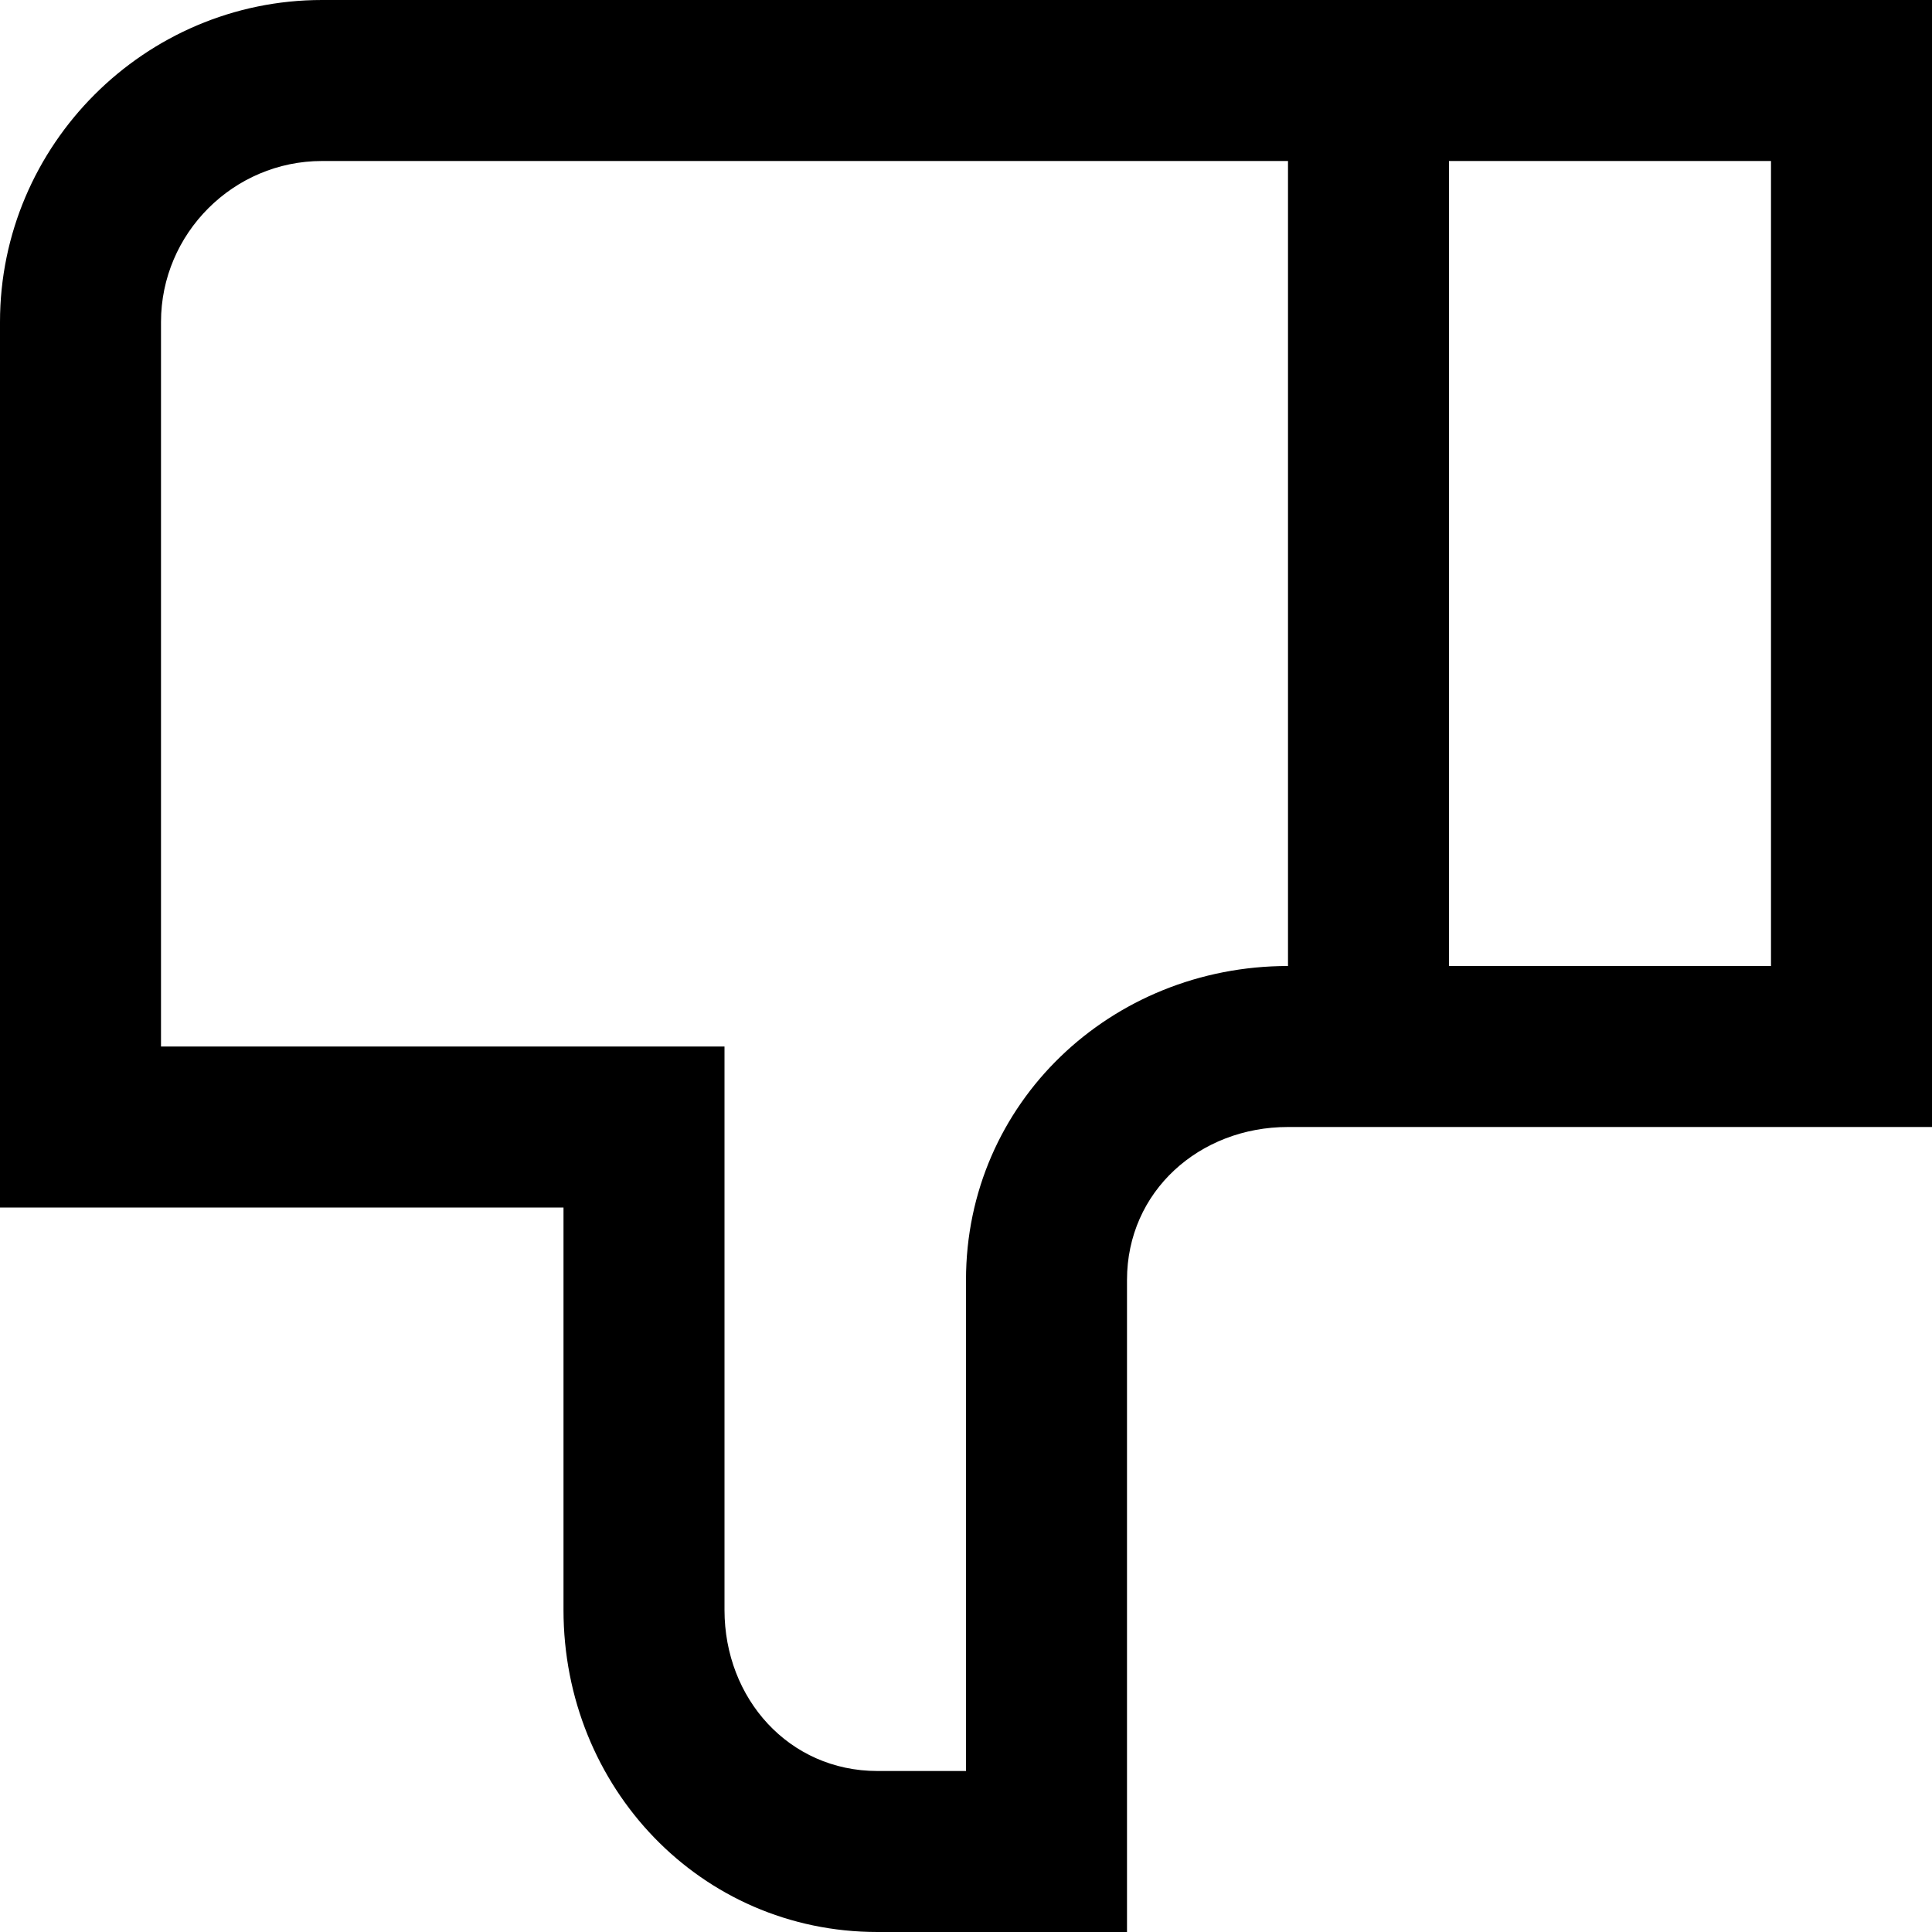
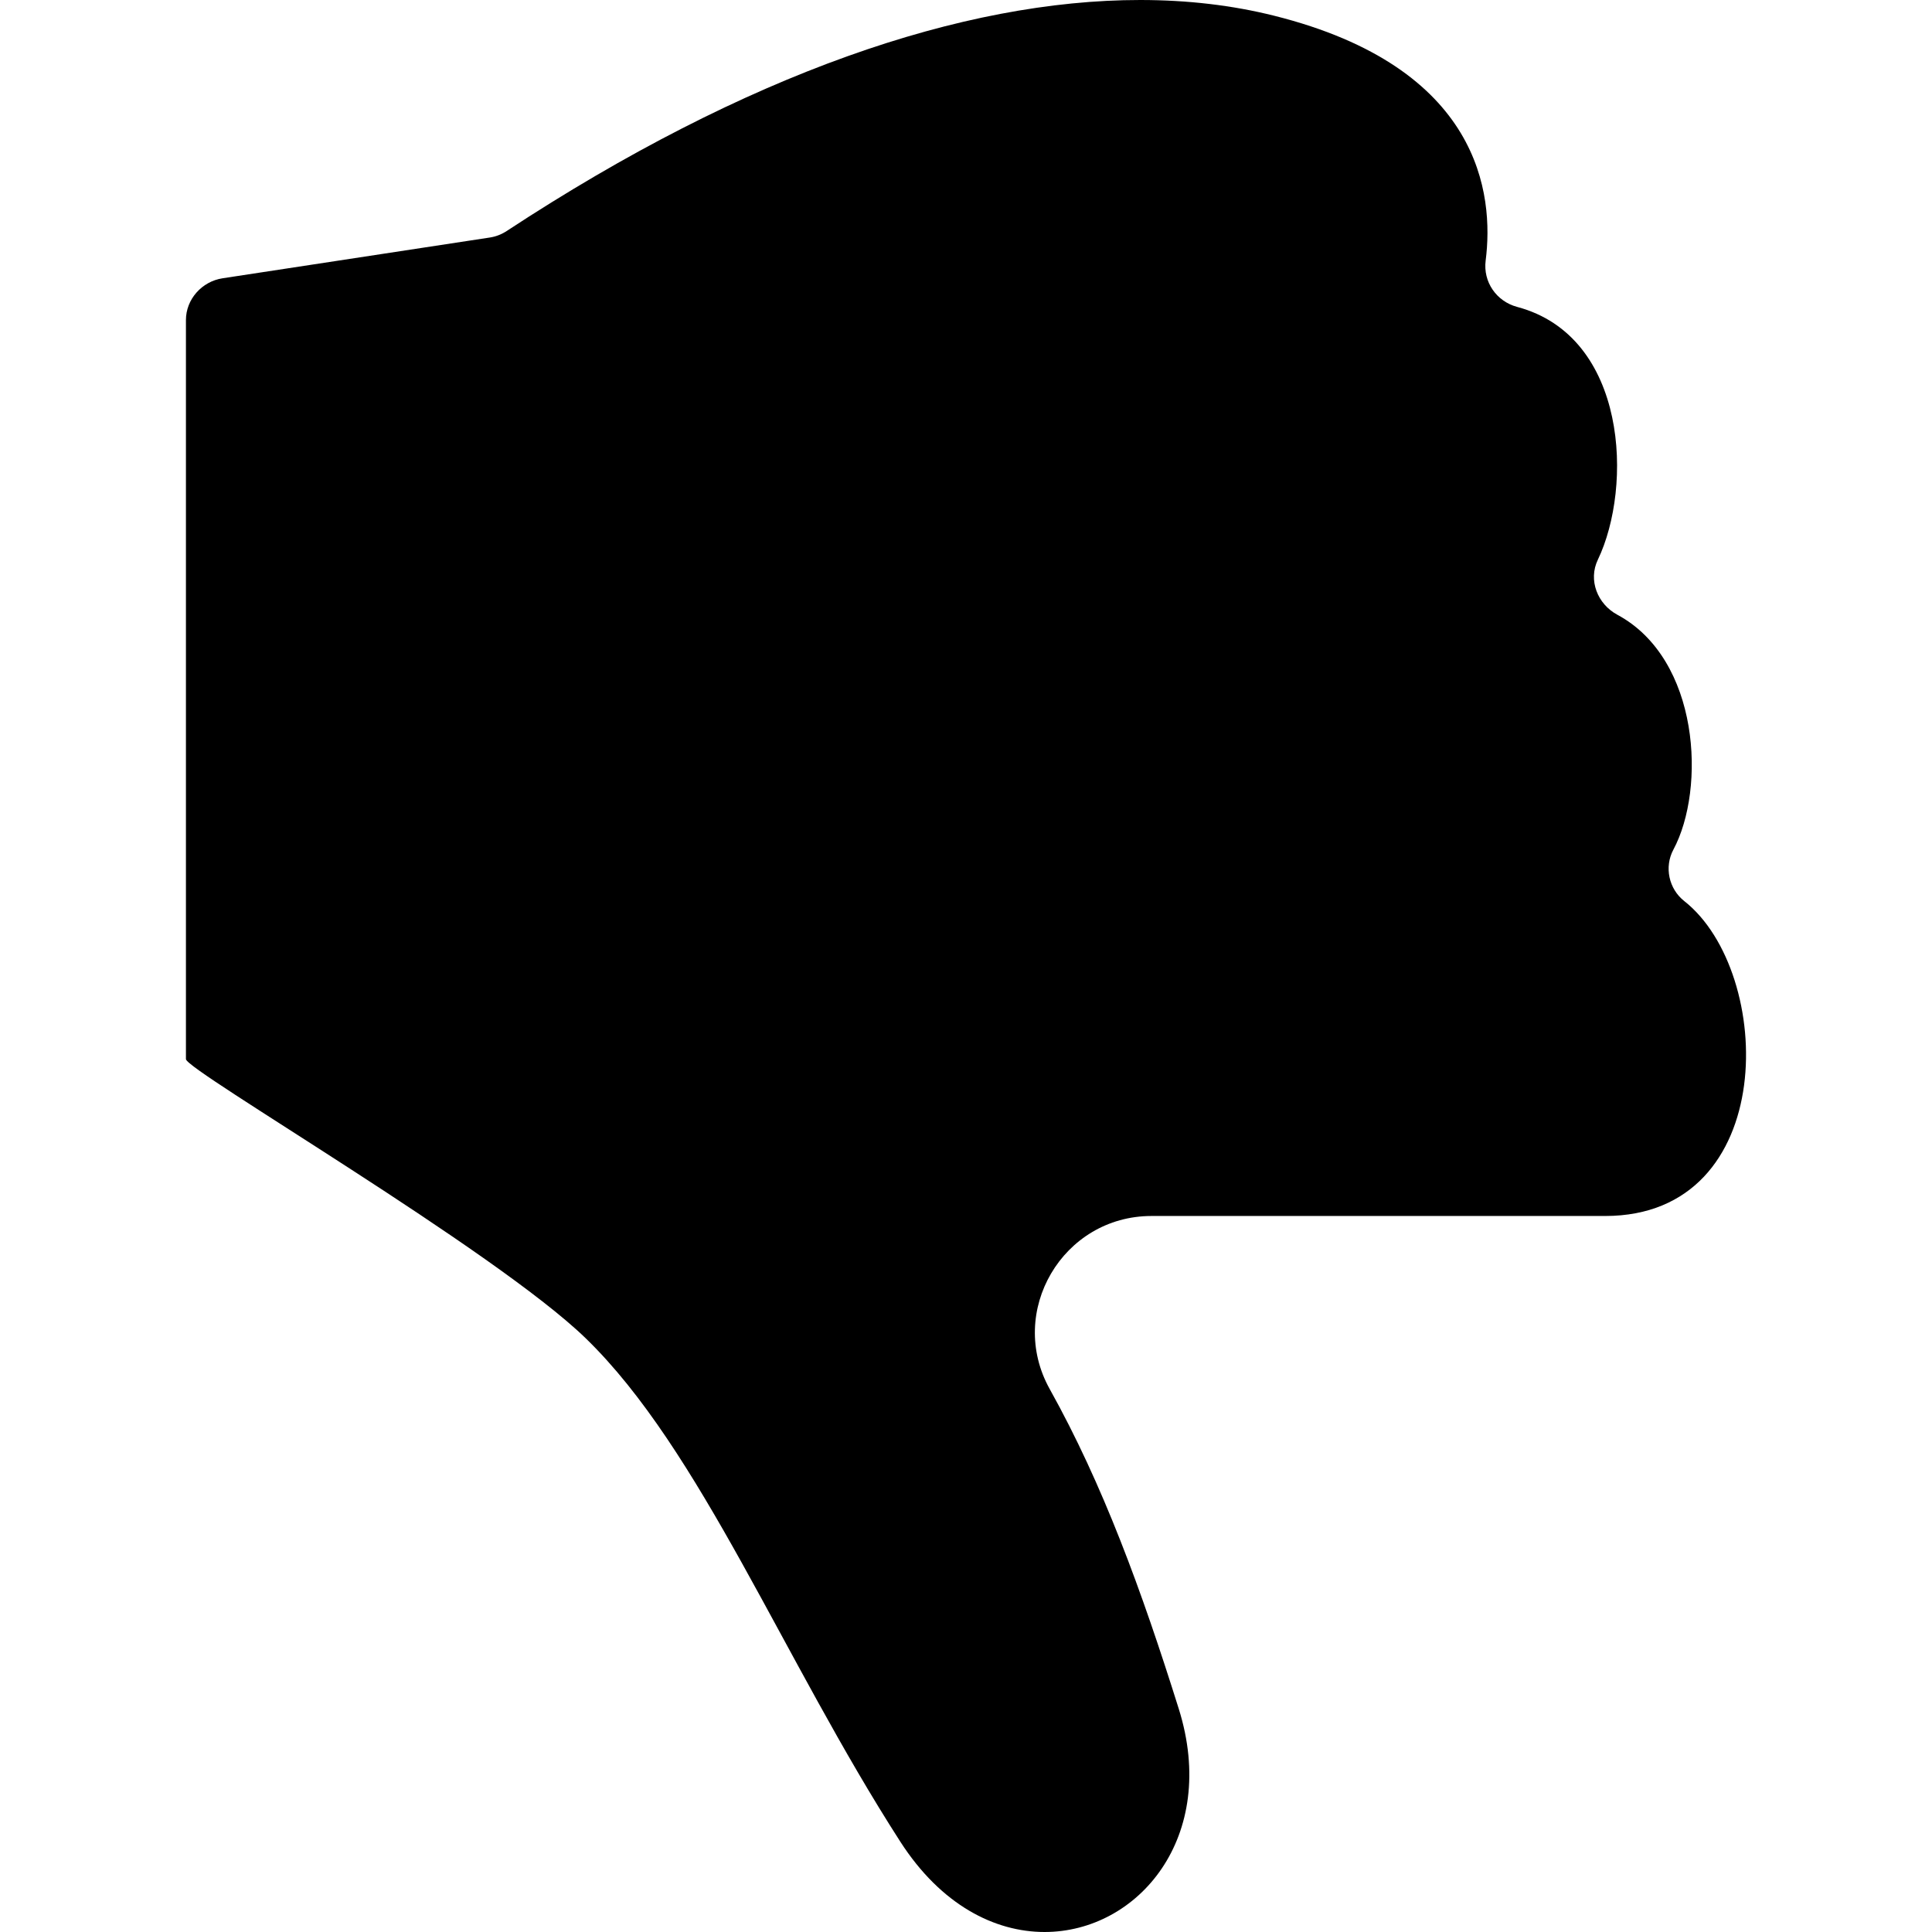
- <svg xmlns="http://www.w3.org/2000/svg" fill="#000000" width="20px" height="20px" version="1.1" id="XMLID_45_" viewBox="0 0 24 24" xml:space="preserve">
-   <g id="dislike">
-     <g id="thumb">
-       <path d="M14,24h-3.1C8.7,24,7,22.2,7,20v-5H0V4c0-2.2,1.8-4,4-4h20v14h-8c-1.1,0-2,0.8-2,1.9V24z M2,13h7v7c0,1.1,0.8,2,1.9,2H12    v-6.1c0-2.2,1.8-3.9,4-3.9V2H4C2.9,2,2,2.9,2,4V13z M18,12h4V2h-4V12z" />
-     </g>
+ <svg xmlns="http://www.w3.org/2000/svg" fill="#000000" height="800px" width="800px" version="1.1" id="Capa_1" viewBox="0 0 208.666 208.666" xml:space="preserve">
+   <g>
+     <path d="M54.715,24.957c-0.544,0.357-1.162,0.598-1.806,0.696l-28.871,4.403c-2.228,0.341-3.956,2.257-3.956,4.511v79.825   c0,1.204,33.353,20.624,43.171,30.142c12.427,12.053,21.31,34.681,33.983,54.373c4.405,6.845,10.201,9.759,15.584,9.759   c10.103,0,18.831-10.273,14.493-24.104c-4.018-12.804-8.195-24.237-13.934-34.529c-4.672-8.376,1.399-18.7,10.989-18.7h48.991   c18.852,0,18.321-26.312,8.552-34.01c-1.676-1.32-2.182-3.682-1.175-5.563c3.519-6.572,2.86-20.571-6.054-25.363   c-2.15-1.156-3.165-3.74-2.108-5.941c3.784-7.878,3.233-24.126-8.71-27.307c-2.242-0.598-3.699-2.703-3.405-5.006   c0.909-7.13-0.509-20.86-22.856-26.447C133.112,0.573,128.281,0,123.136,0C104.047,0.001,80.683,7.903,54.715,24.957z" />
  </g>
</svg>
